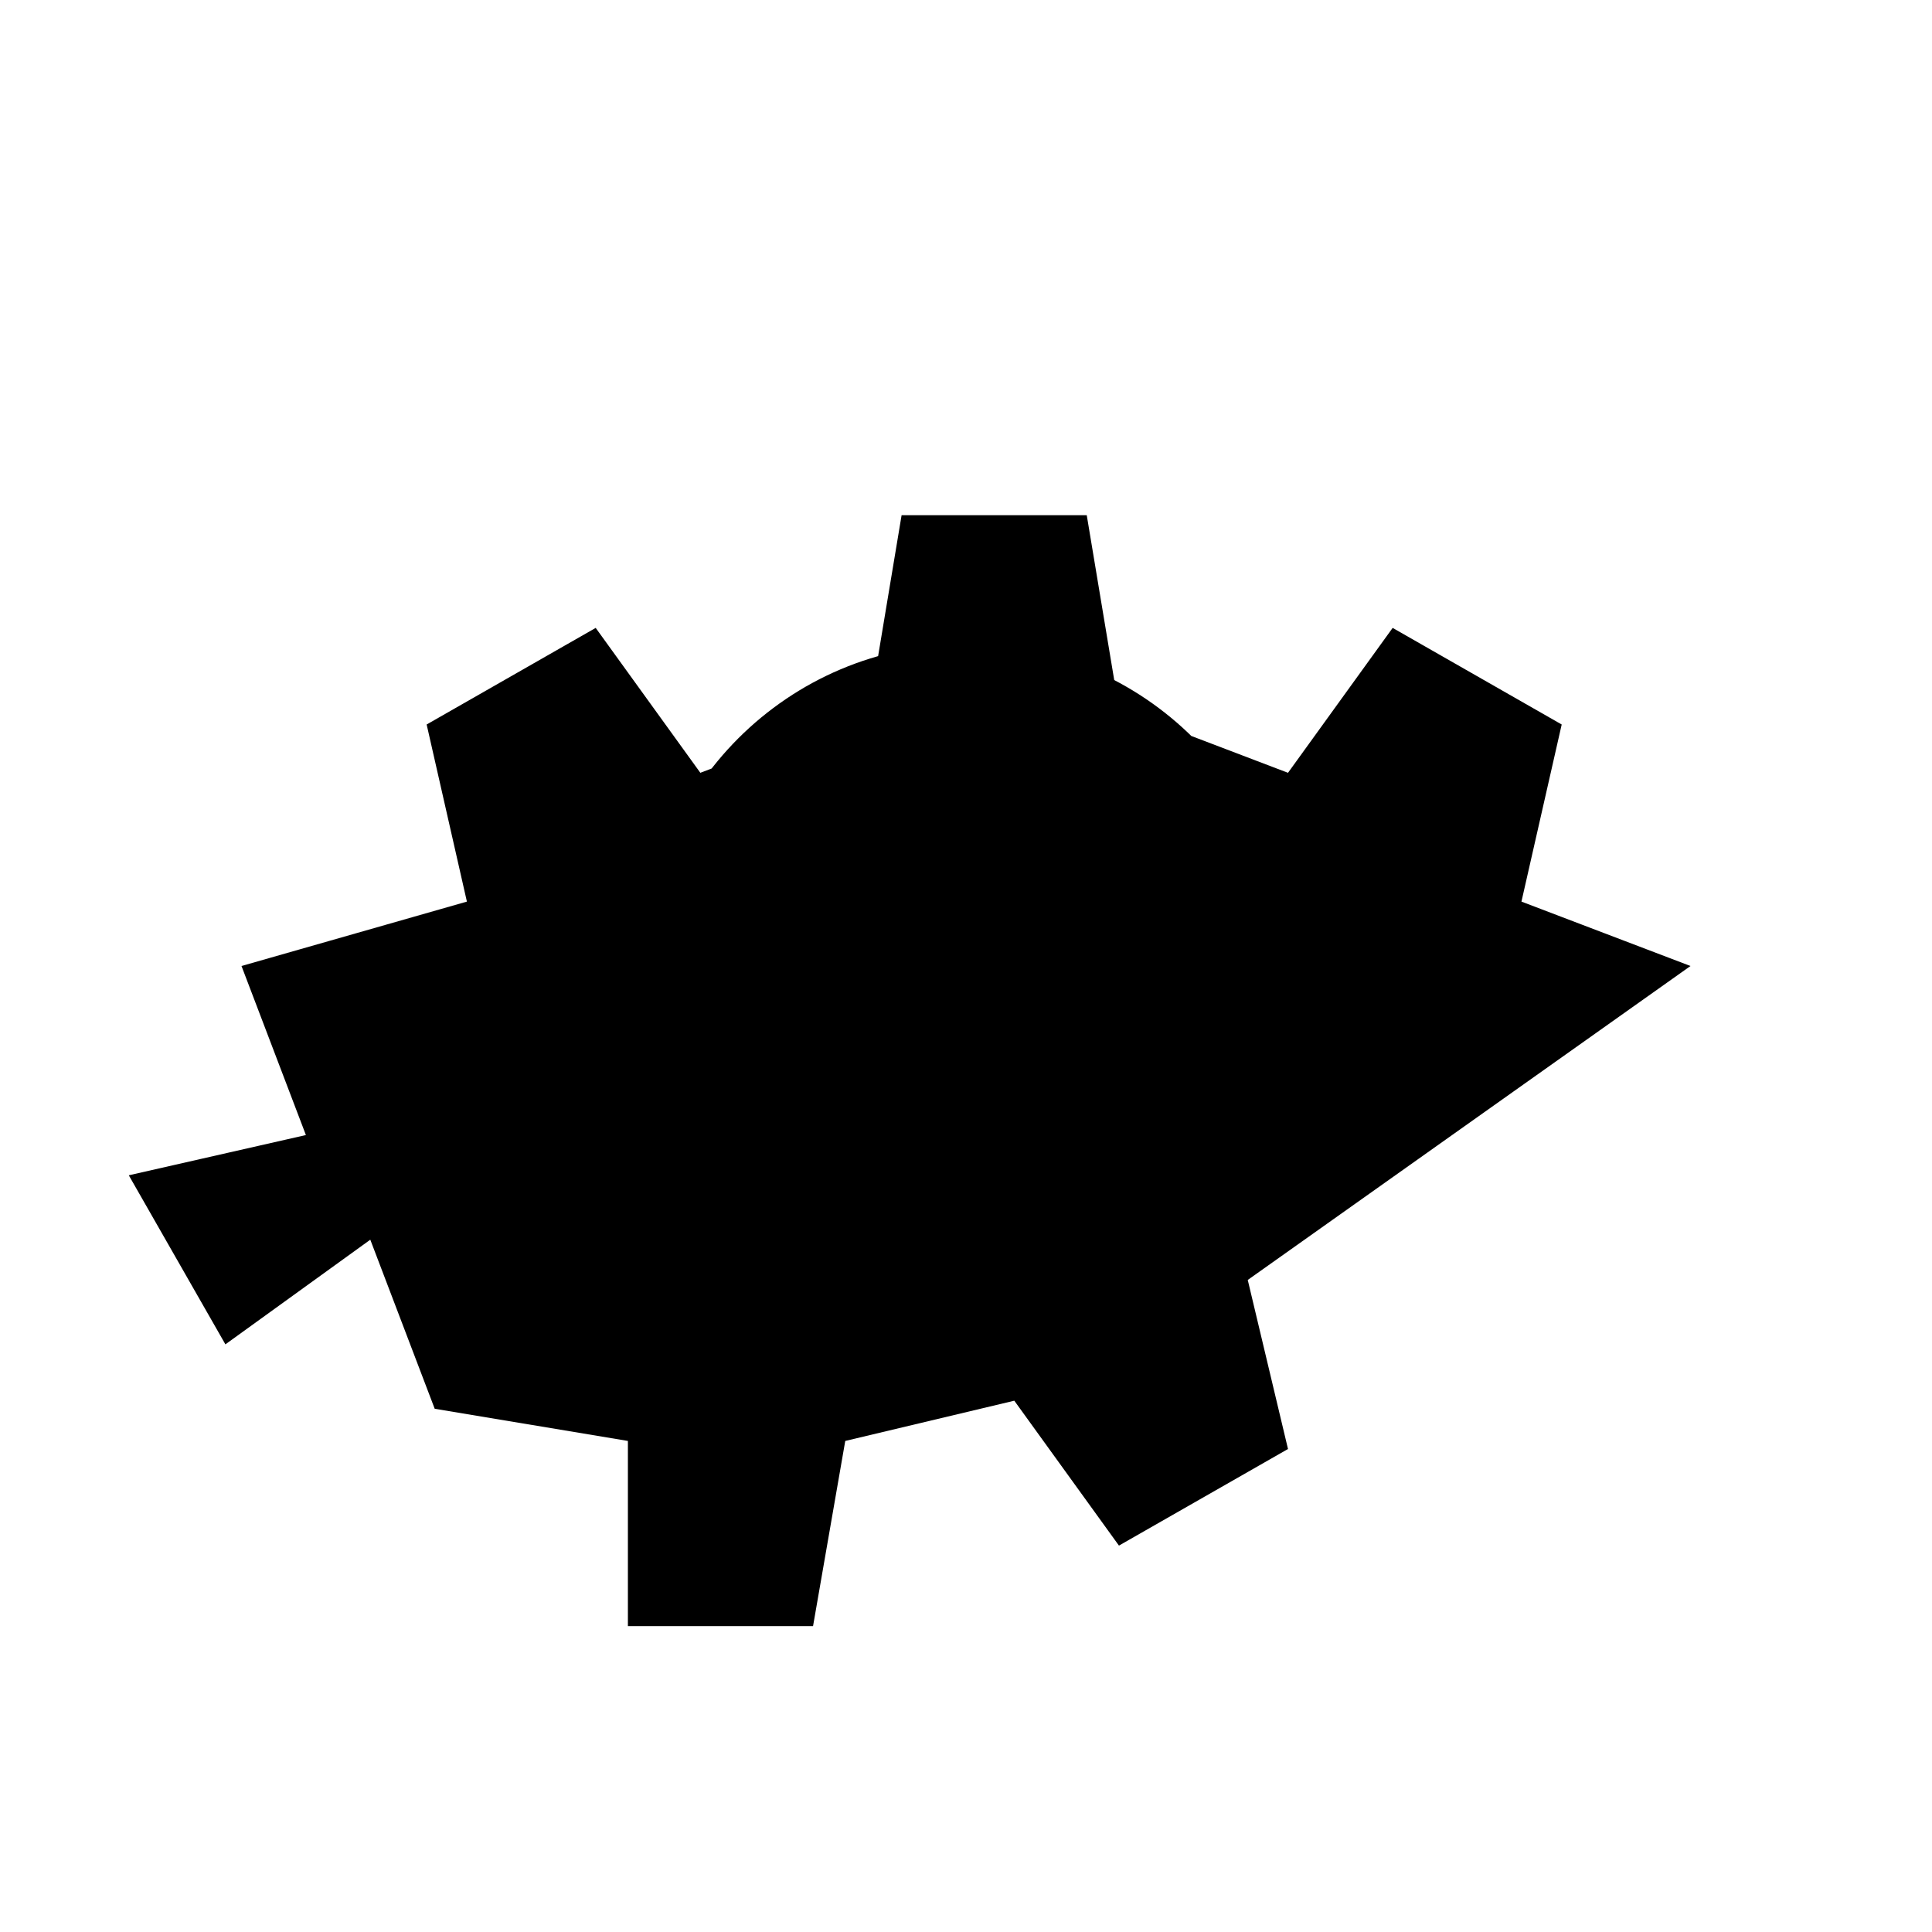
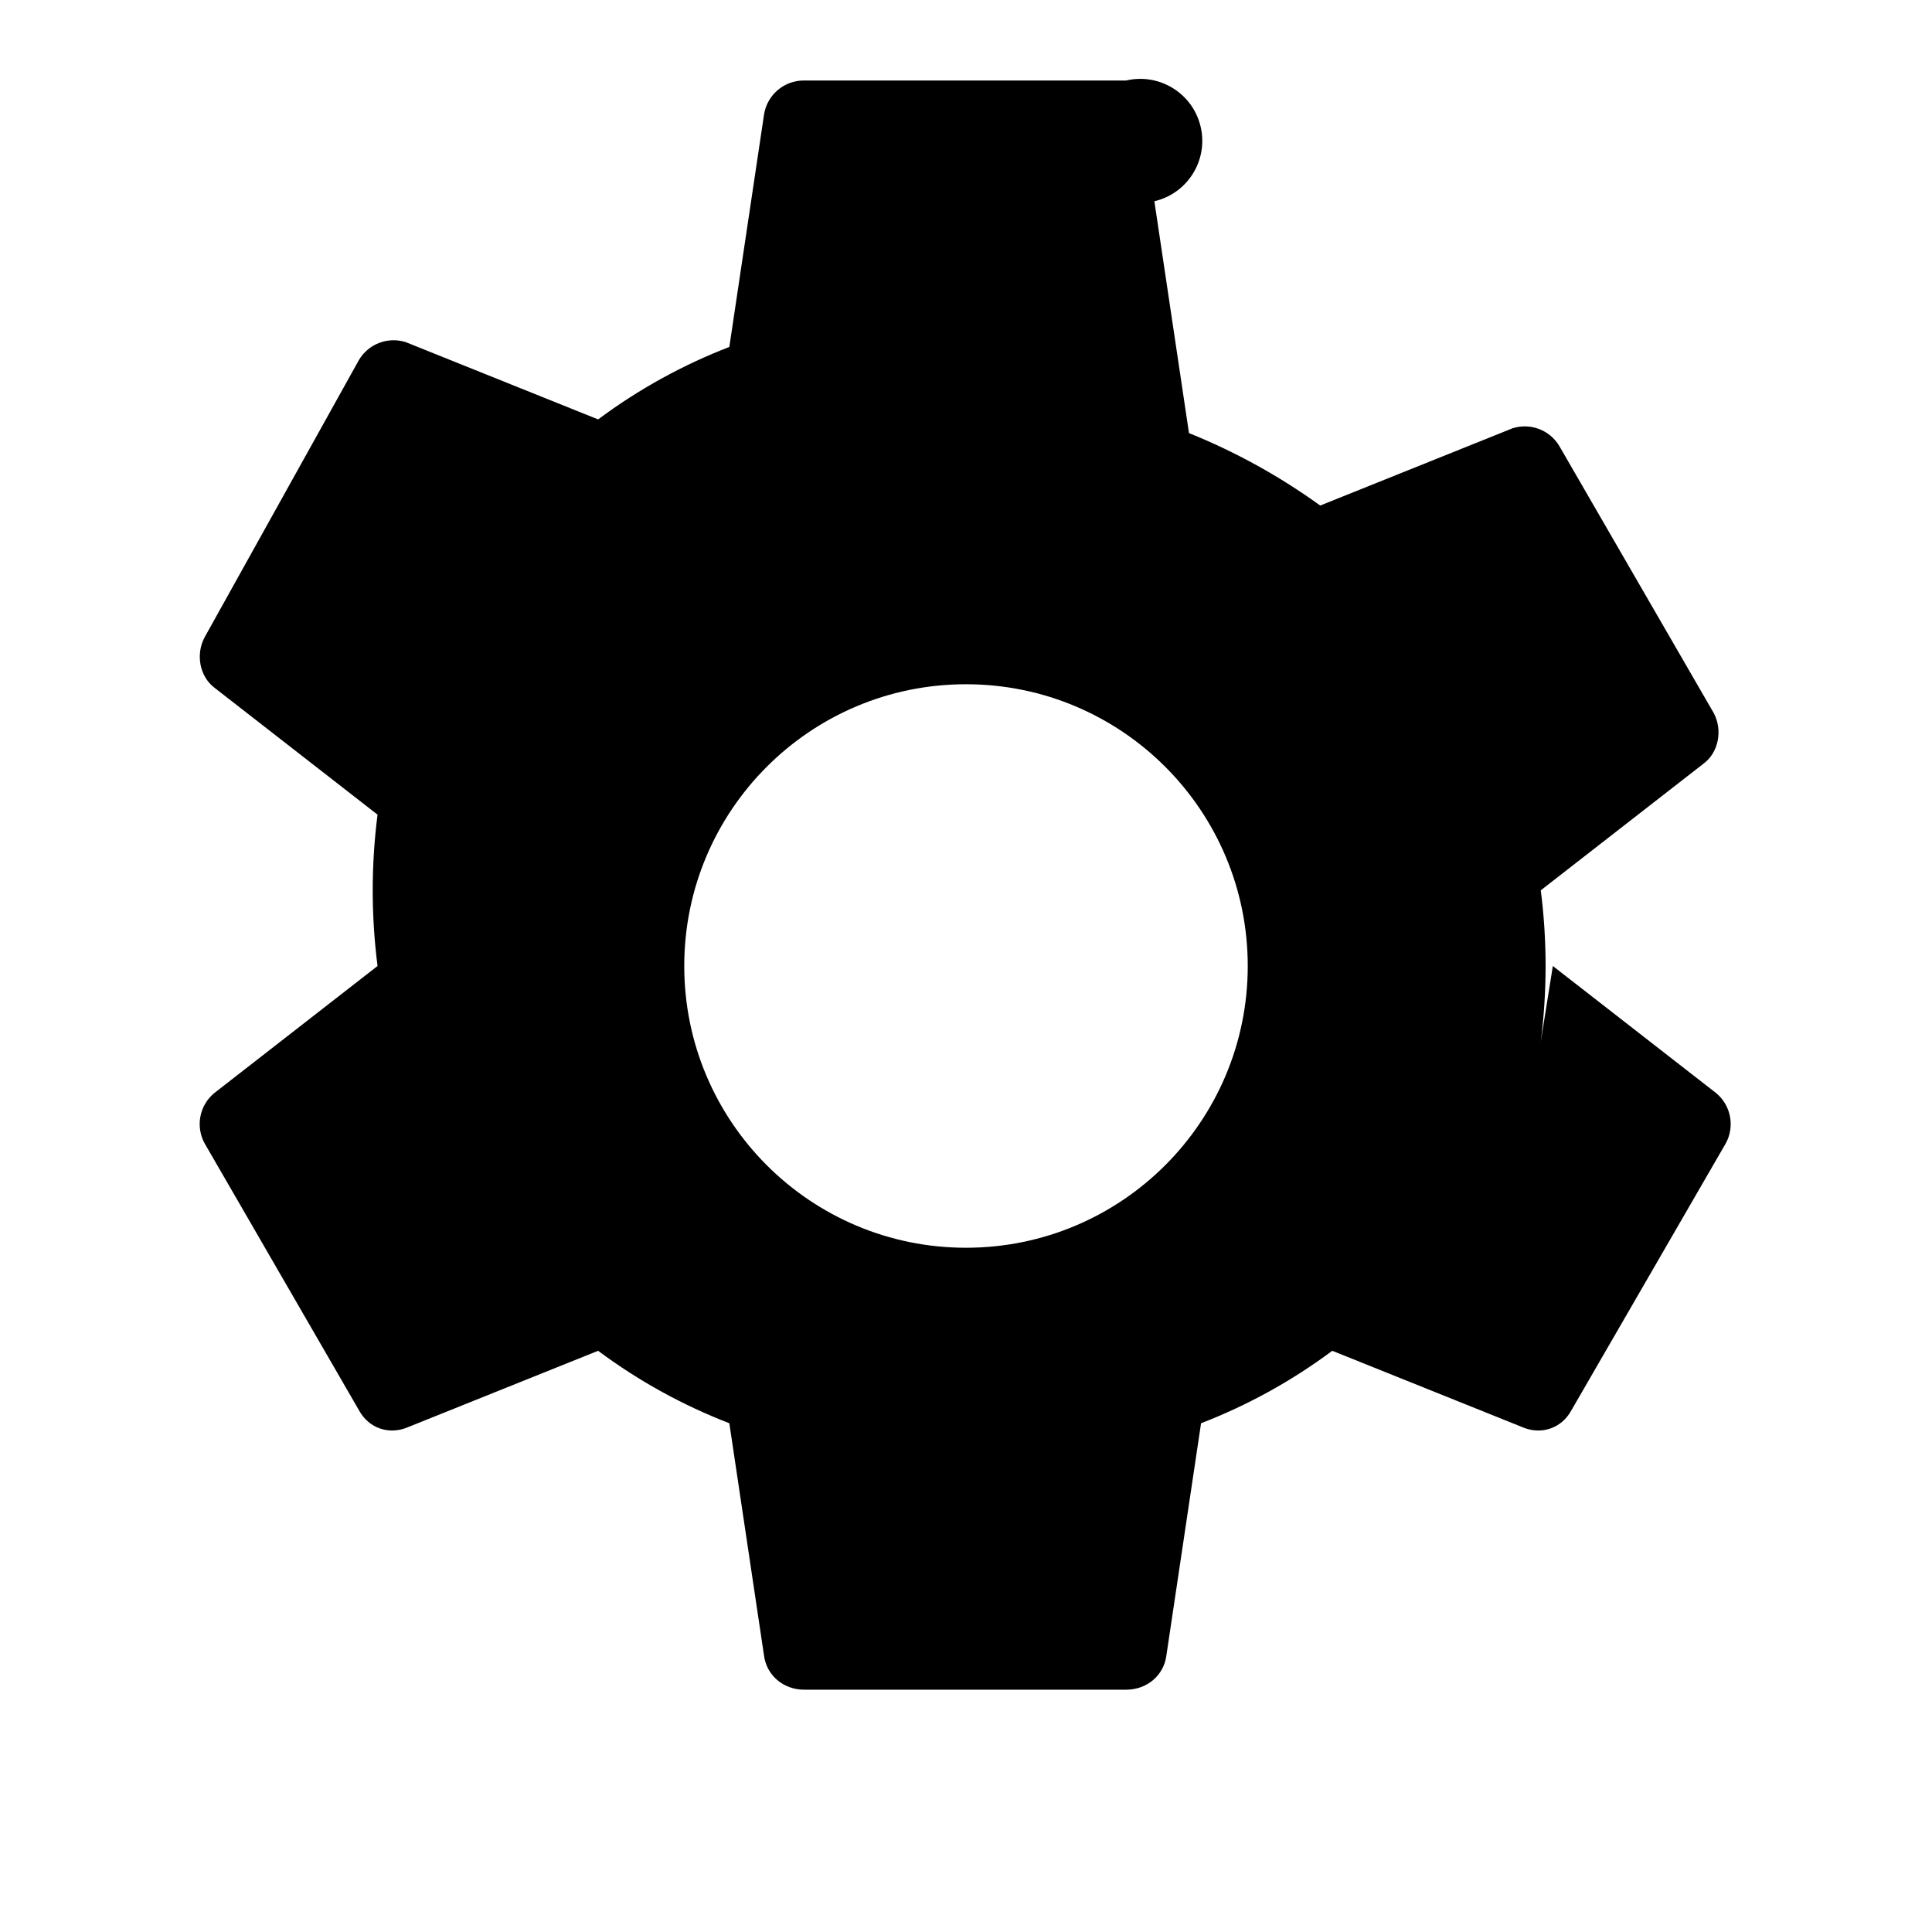
<svg xmlns="http://www.w3.org/2000/svg" viewBox="0 0 24 24" fill="currentColor">
-   <path d="M12 8a4 4 0 1 0 0 8 4 4 0 0 0 0-8zm9 4l-2.1-.8.5-2.2-2.1-1.2-1.3 1.8-2.1-.8-.4-2.4h-2.3l-.4 2.4-2.1.8-1.3-1.8-2.1 1.2.5 2.2L3 12l.8 2.1-2.2.5 1.2 2.1 1.8-1.3.8 2.1 2.4.4v2.3h2.3l.4-2.3 2.1-.5 1.3 1.8 2.1-1.2-.5-2.1L21 12z" />
+   <path d="M19.14 12.94c.04-.31.06-.63.06-.94s-.02-.63-.06-.94l2.03-1.58c.18-.14.23-.41.12-.62l-1.92-3.32a.5.5 0 0 0-.58-.22l-2.39.96a7.7 7.7 0 0 0-1.63-.9l-.43-2.88A.5.5 0 0 0 13.99 1h-4a.5.5 0 0 0-.5.43l-.43 2.88c-.57.22-1.12.52-1.63.9l-2.39-.96a.5.5 0 0 0-.58.22L2.54 7.92c-.11.21-.06.48.12.62l2.03 1.58c-.04.31-.06.63-.06.94s.02.63.06.94l-2.03 1.58a.5.5 0 0 0-.12.62l1.92 3.32c.12.22.36.3.58.22l2.39-.96c.51.38 1.06.68 1.63.9l.43 2.88c.03.25.24.43.5.43h4c.26 0 .47-.18.5-.43l.43-2.88c.57-.22 1.12-.52 1.63-.9l2.39.96c.22.08.46 0 .58-.22l1.92-3.32a.5.5 0 0 0-.12-.62l-2.03-1.58zM12 15.5a3.5 3.5 0 1 1 0-7 3.5 3.5 0 0 1 0 7z" />
</svg>
